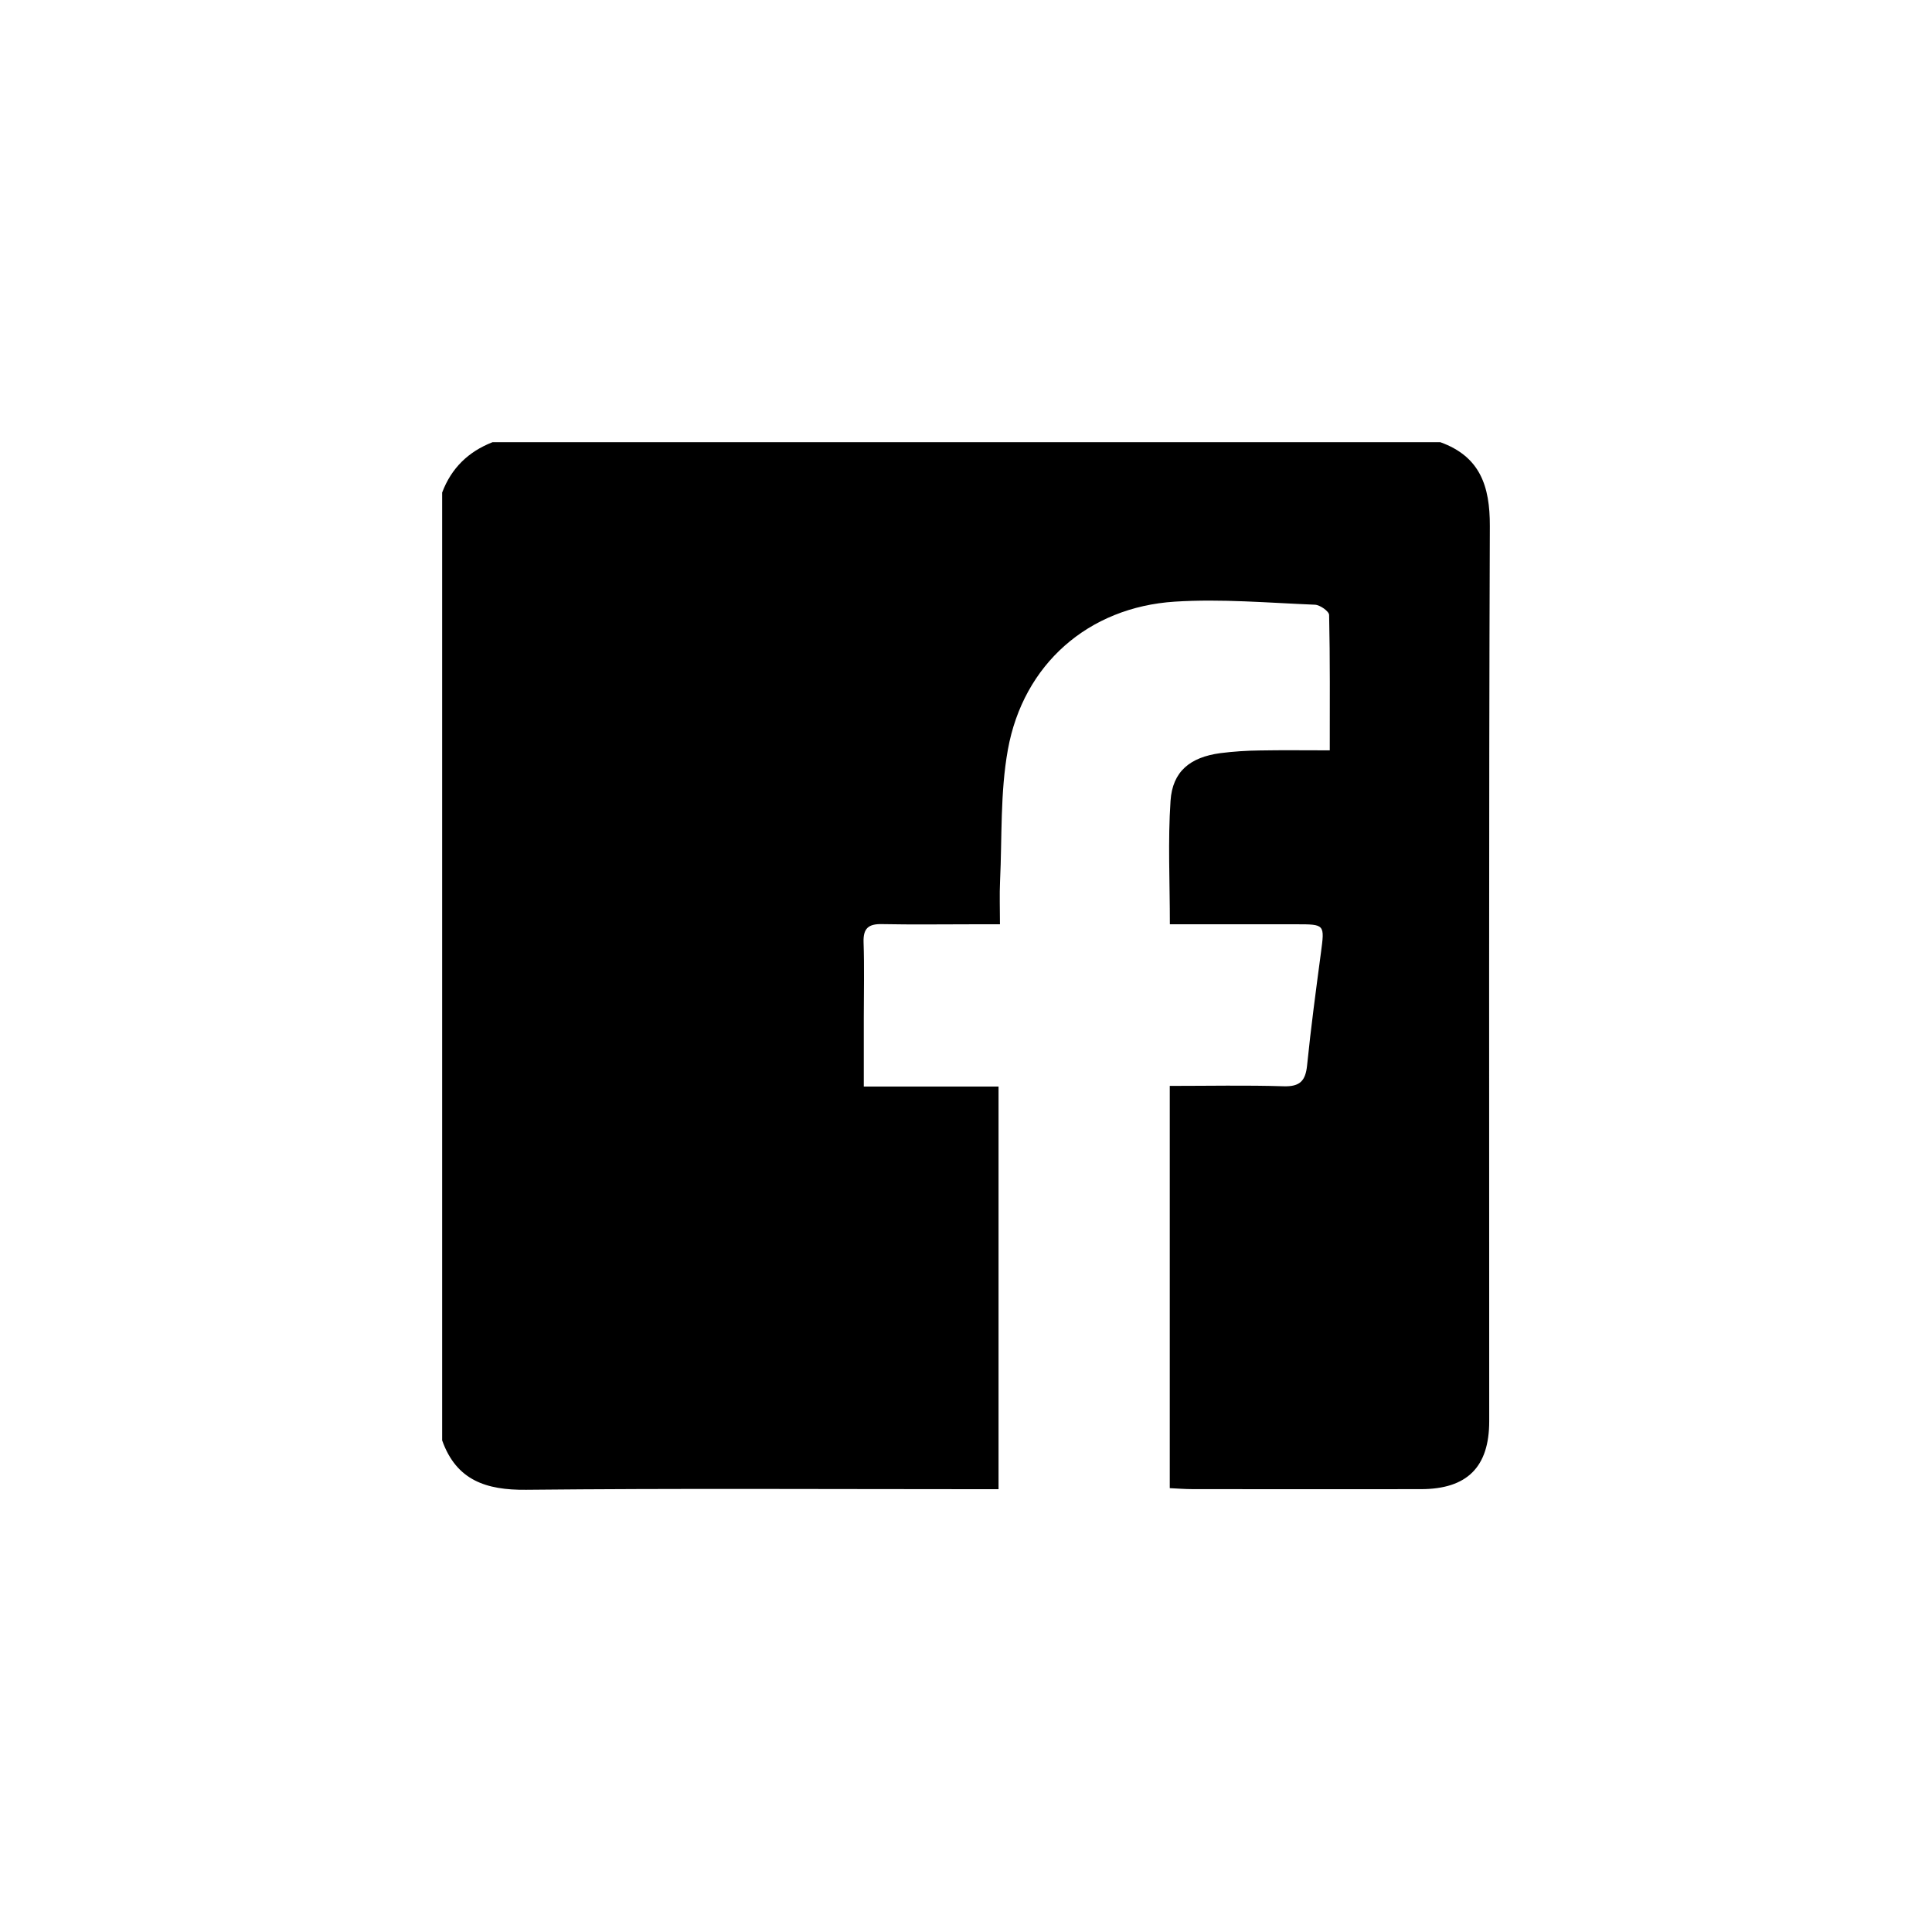
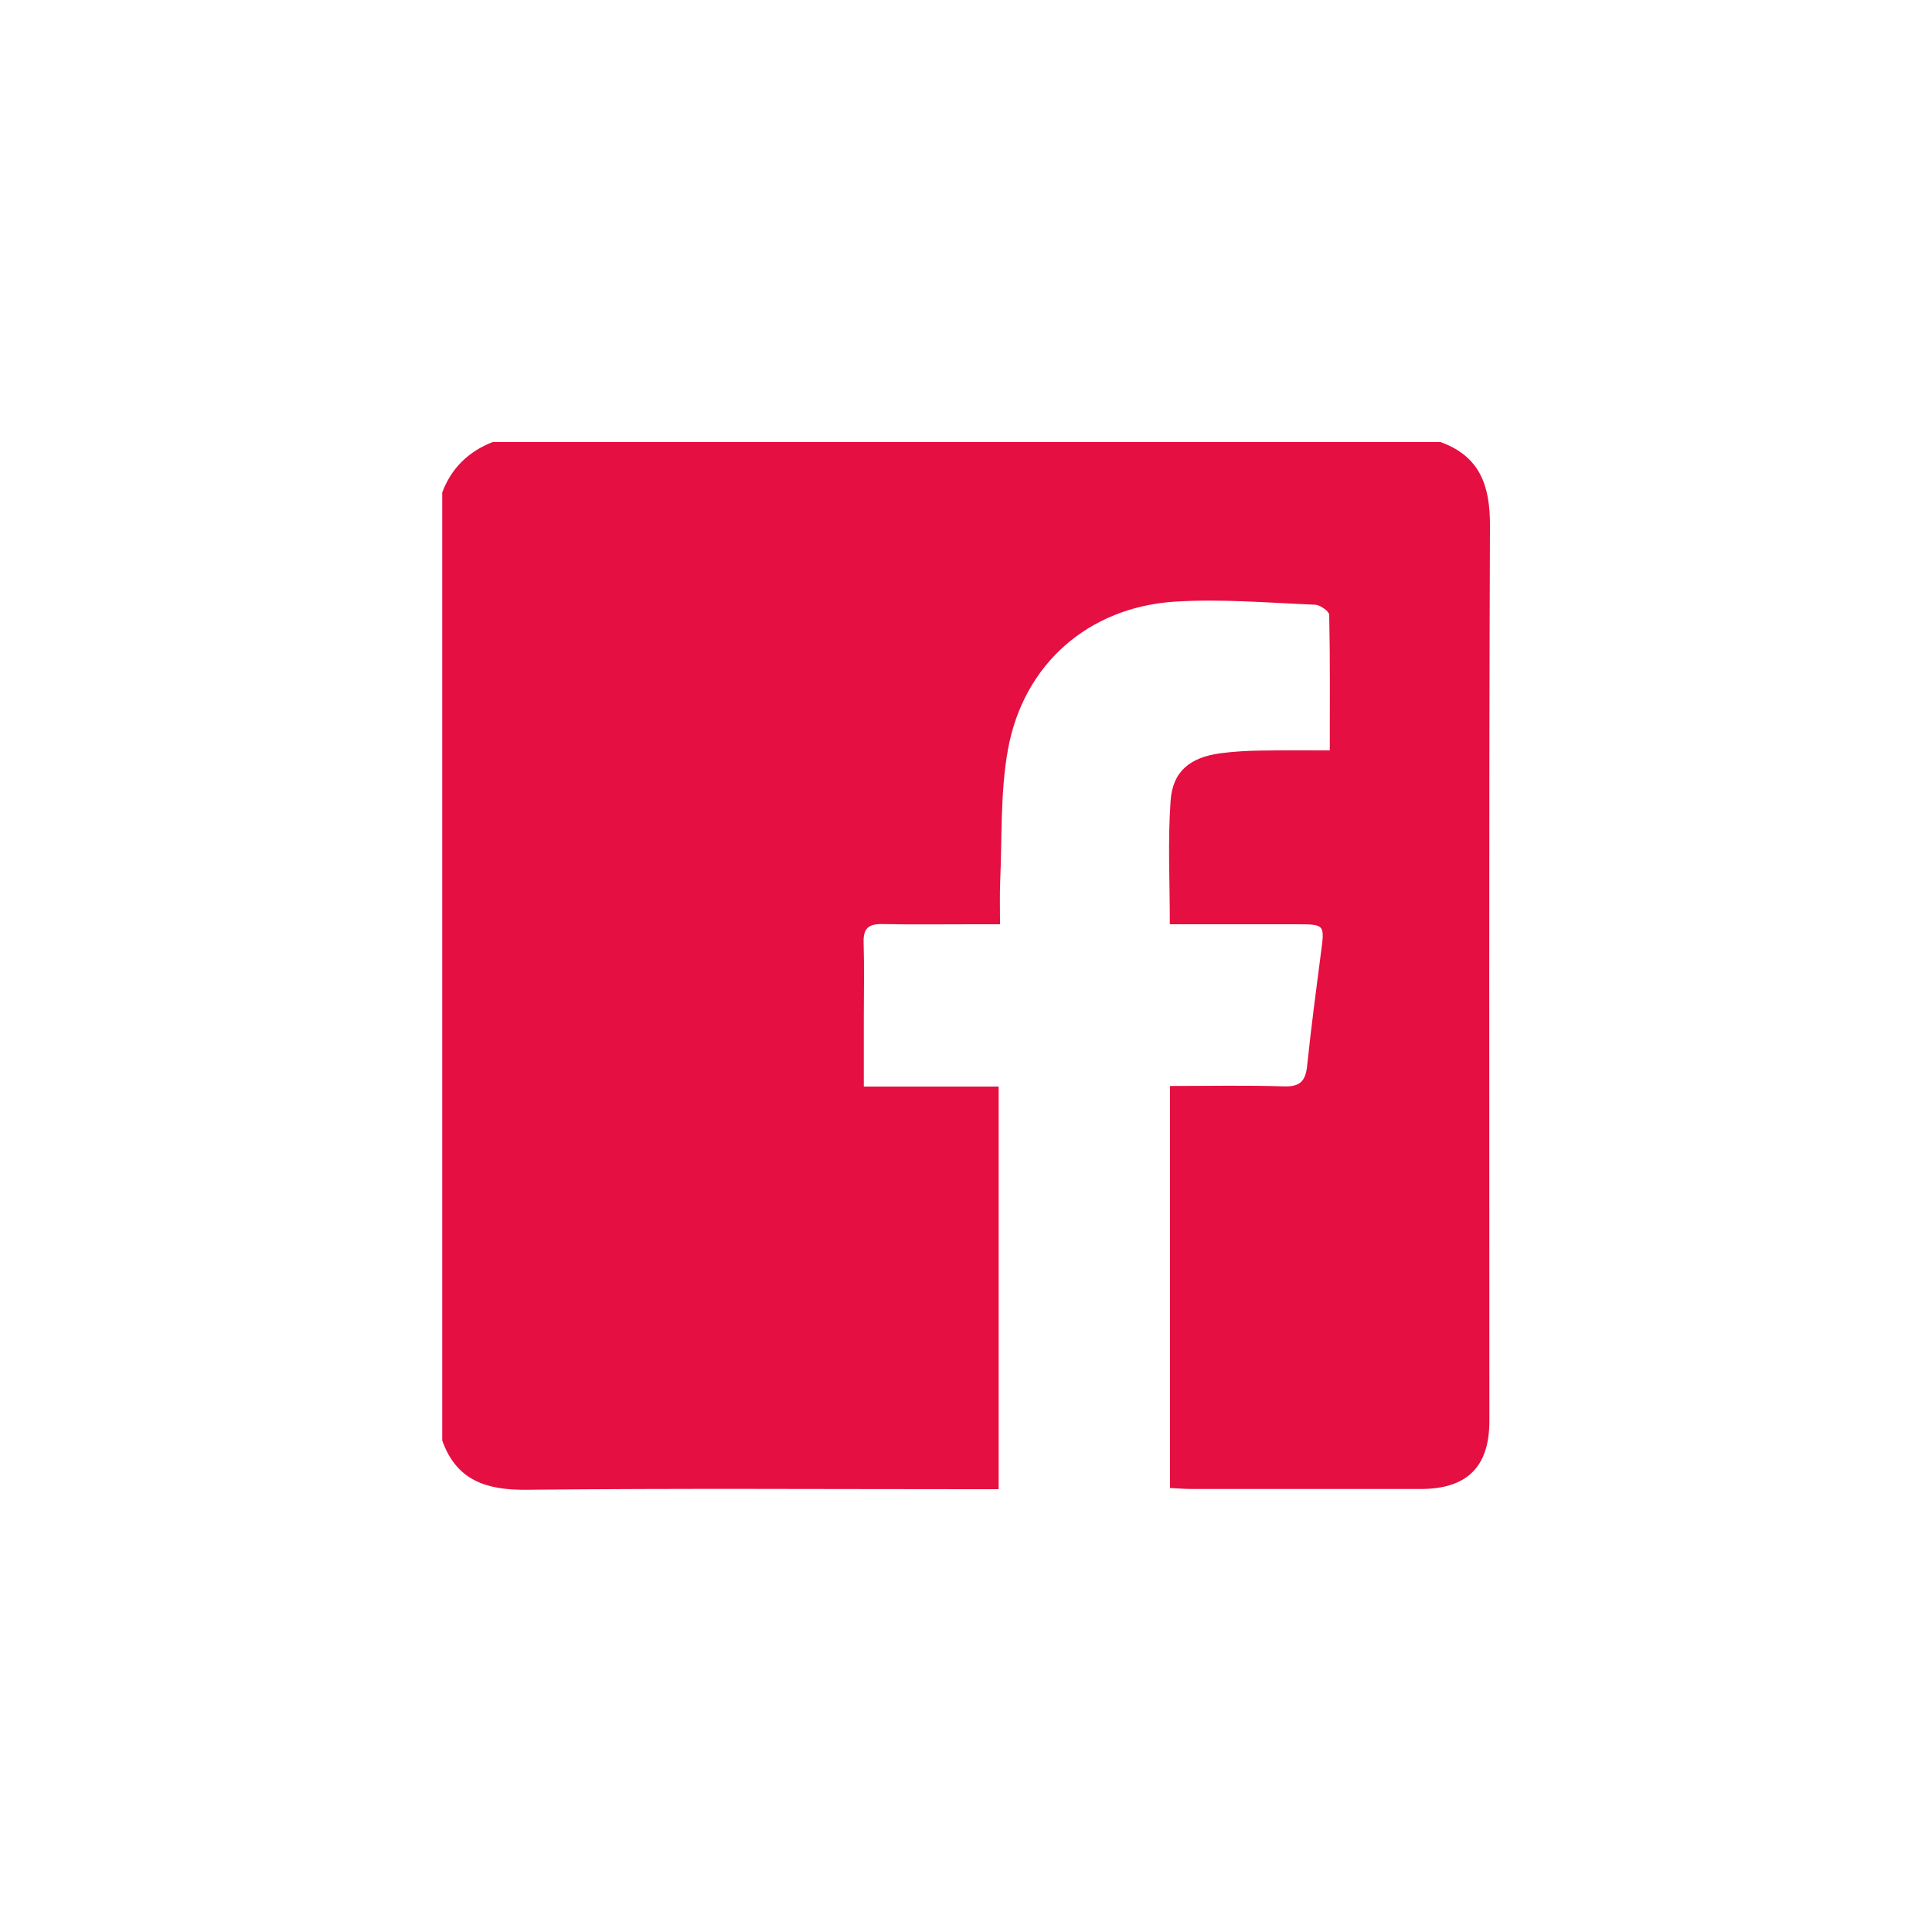
- <svg xmlns="http://www.w3.org/2000/svg" id="Facebook" viewBox="0 0 1000 1000">
-   <path d="M228.863,745.554V254.939c4.741-12.626,13.561-21.173,26.05-26.05H745.528c20.541,7.408,25.685,22.662,25.608,43.4-.567,154.443-.3,308.889-.32,463.335,0,23.748-11.468,35.132-35.337,35.157q-59.138.06-118.275-.011c-3.852,0-7.7-.318-11.735-.5V562.062c20.061,0,39.517-.413,58.941.191,8.463.263,11.333-2.823,12.145-10.87,1.957-19.405,4.561-38.749,7.135-58.087,1.982-14.887,2.138-14.882-12.861-14.893-21.593-.015-43.186,0-65.311,0,0-22.243-1.06-43.176.353-63.941,1.034-15.192,10.124-22.515,25.741-24.636a177.774,177.774,0,0,1,20.52-1.388c11.507-.219,23.021-.06,36.151-.06,0-24.084.18-47.089-.332-70.078-.042-1.9-4.712-5.195-7.333-5.3-24.182-.974-48.5-3.133-72.561-1.587-44.766,2.876-78.416,32.432-86.389,76.631-4,22.185-2.978,45.289-4.04,67.986-.331,7.084-.052,14.2-.052,22.374-5.579,0-9.478,0-13.377,0-15.915.006-31.834.234-47.742-.084-6.933-.138-9.718,2.172-9.475,9.375.438,13.006.117,26.038.115,39.059,0,11.424,0,22.848,0,35.634h69.75v208.41h-13.4c-77.042,0-154.088-.47-231.122.312C251.612,771.315,236.226,766.23,228.863,745.554Z" />
+ <svg xmlns="http://www.w3.org/2000/svg" version="1.1" id="Facebook" x="0px" y="0px" viewBox="0 0 1000 1000" style="enable-background:new 0 0 1000 1000;" xml:space="preserve">
+   <style type="text/css">
+ 	.st0{fill:#E50F41;}
+ </style>
+   <path class="st0" d="M228.9,745.6V254.9c4.7-12.6,13.6-21.2,26.1-26.1h490.6c20.5,7.4,25.7,22.7,25.6,43.4  c-0.6,154.4-0.3,308.9-0.3,463.3c0,23.7-11.5,35.1-35.3,35.2c-39.4,0-78.9,0-118.3,0c-3.9,0-7.7-0.3-11.7-0.5V562.1  c20.1,0,39.5-0.4,58.9,0.2c8.5,0.3,11.3-2.8,12.1-10.9c2-19.4,4.6-38.7,7.1-58.1c2-14.9,2.1-14.9-12.9-14.9c-21.6,0-43.2,0-65.3,0  c0-22.2-1.1-43.2,0.4-63.9c1-15.2,10.1-22.5,25.7-24.6c6.8-0.9,13.7-1.3,20.5-1.4c11.5-0.2,23-0.1,36.2-0.1  c0-24.1,0.2-47.1-0.3-70.1c0-1.9-4.7-5.2-7.3-5.3c-24.2-1-48.5-3.1-72.6-1.6c-44.8,2.9-78.4,32.4-86.4,76.6c-4,22.2-3,45.3-4,68  c-0.3,7.1-0.1,14.2-0.1,22.4c-5.6,0-9.5,0-13.4,0c-15.9,0-31.8,0.2-47.7-0.1c-6.9-0.1-9.7,2.2-9.5,9.4c0.4,13,0.1,26,0.1,39.1  c0,11.4,0,22.8,0,35.6h69.8v208.4h-13.4c-77,0-154.1-0.5-231.1,0.3C251.6,771.3,236.2,766.2,228.9,745.6z" />
</svg>
